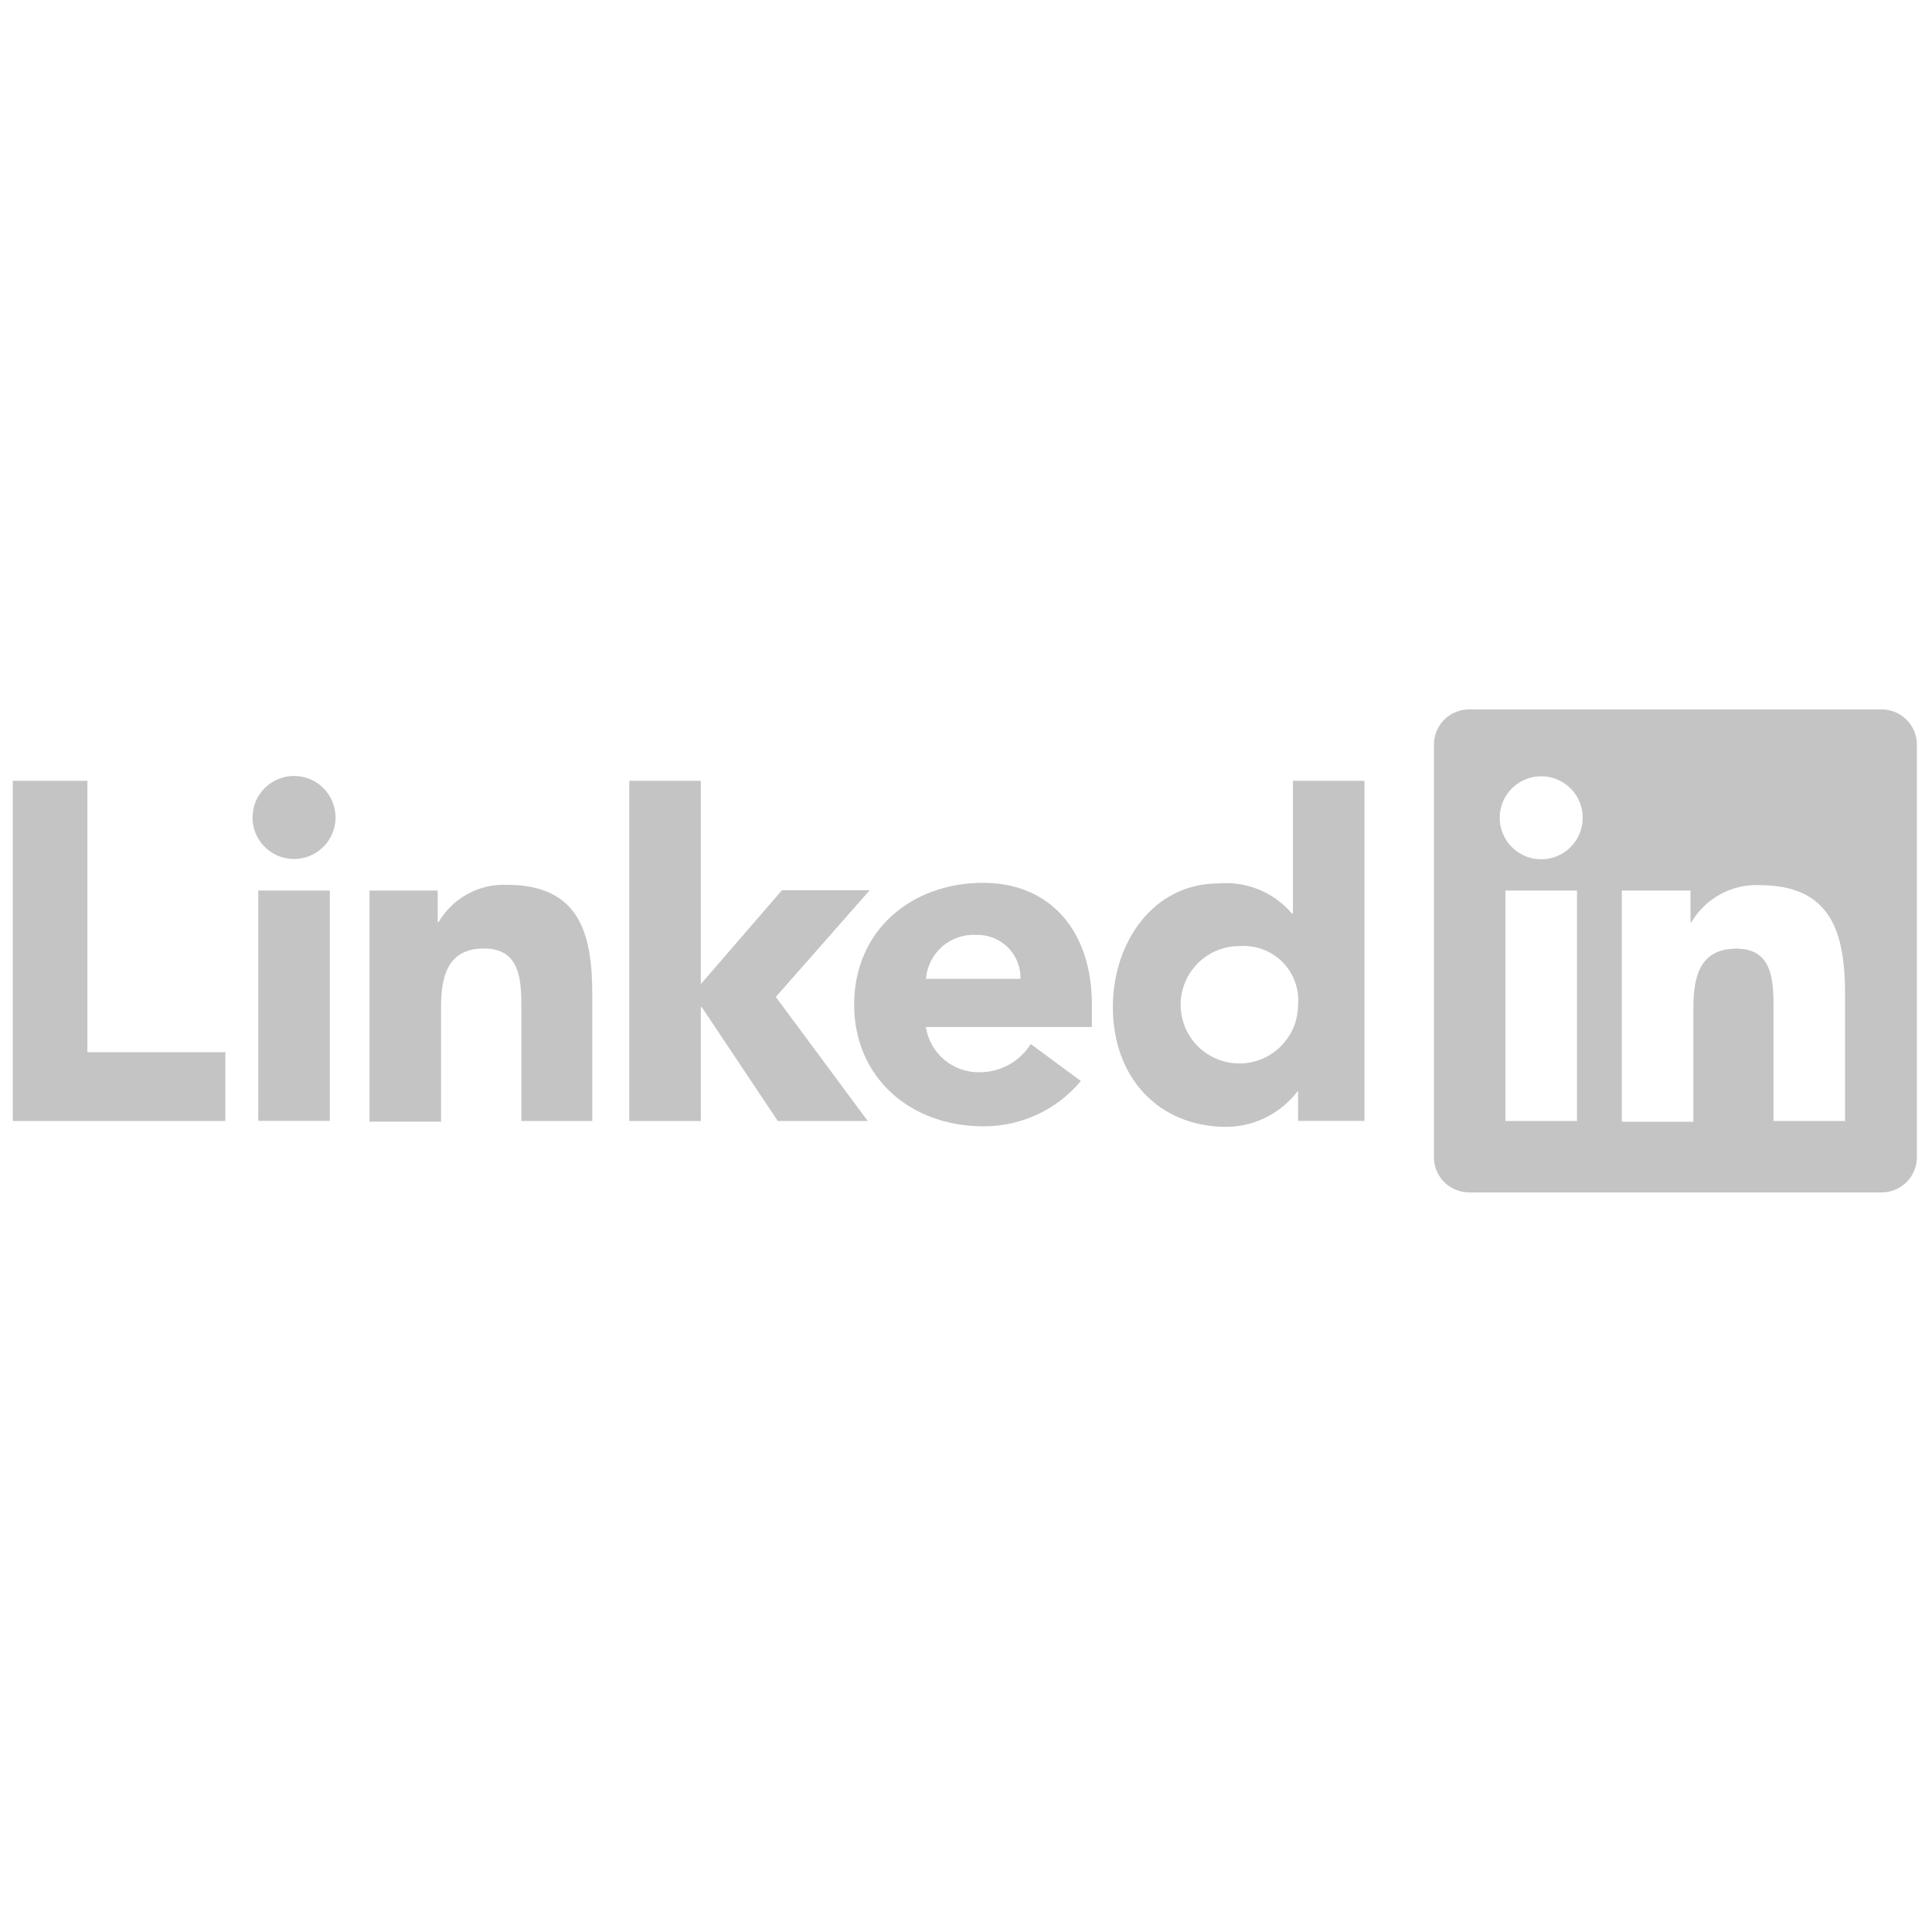
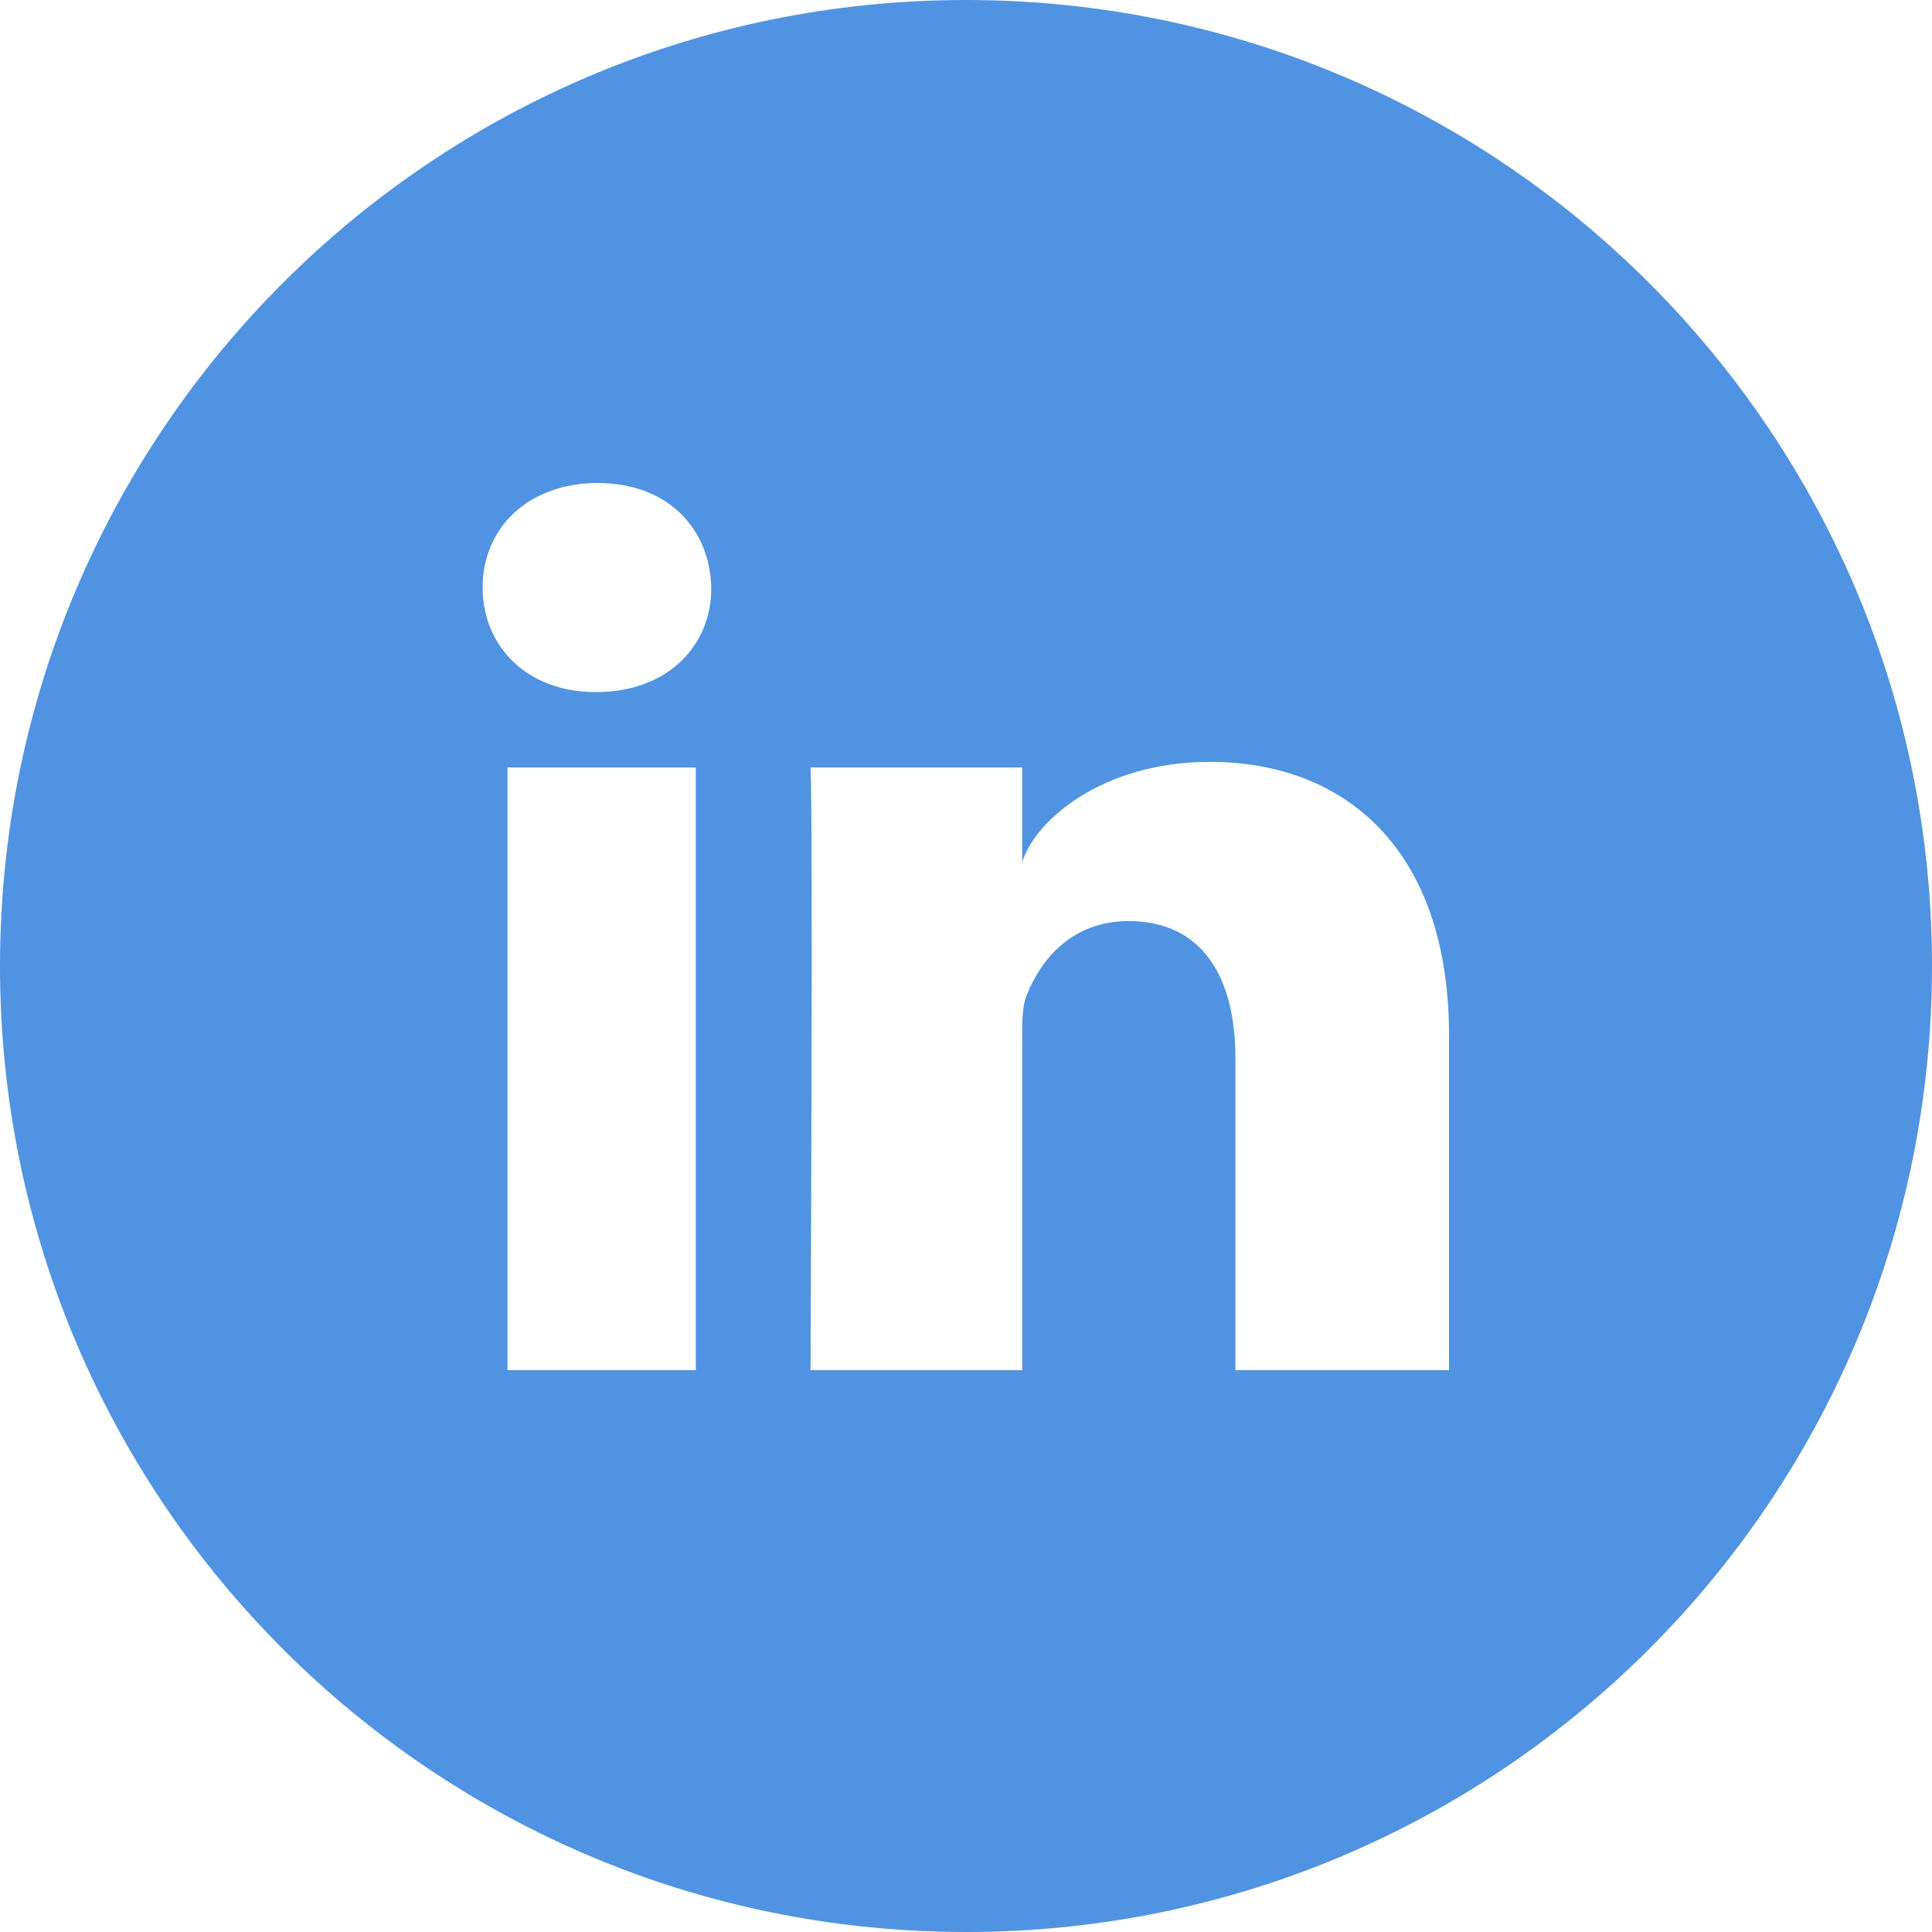
- <svg xmlns="http://www.w3.org/2000/svg" width="128" height="128" viewBox="0 0 128 128" fill="none">
-   <path d="M0.85 51.73H5.79V69.71H14.93V74.27H0.85V51.73ZM17.11 59H21.85V74.26H17.11V59ZM19.48 51.41C20.024 51.41 20.556 51.571 21.008 51.873C21.46 52.175 21.812 52.605 22.021 53.108C22.229 53.61 22.283 54.163 22.177 54.696C22.071 55.23 21.809 55.72 21.424 56.105C21.04 56.489 20.55 56.751 20.017 56.857C19.483 56.963 18.93 56.909 18.428 56.701C17.925 56.492 17.496 56.14 17.193 55.688C16.891 55.236 16.73 54.704 16.73 54.16C16.73 53.431 17.02 52.731 17.535 52.215C18.051 51.7 18.751 51.41 19.48 51.41ZM41.69 51.73H46.43V65.2L51.81 58.98H57.62L51.4 66.05L57.49 74.27H51.53L46.49 66.72H46.43V74.27H41.69V51.73ZM24.48 59H29V61.09H29.06C29.516 60.311 30.174 59.671 30.965 59.236C31.755 58.801 32.648 58.588 33.55 58.62C38.36 58.62 39.24 61.78 39.24 65.89V74.27H34.54V66.84C34.54 65.07 34.54 62.84 32.07 62.84C29.6 62.84 29.22 64.77 29.22 66.76V74.31H24.48V59Z" fill="#C4C4C4" />
-   <path d="M67.61 64.85C67.62 64.465 67.551 64.083 67.408 63.725C67.265 63.368 67.051 63.043 66.779 62.771C66.507 62.499 66.182 62.285 65.825 62.142C65.467 61.999 65.085 61.93 64.7 61.94C63.871 61.888 63.055 62.164 62.428 62.708C61.801 63.253 61.414 64.022 61.35 64.85H67.61ZM71.61 71.62C70.819 72.568 69.827 73.329 68.707 73.848C67.586 74.366 66.365 74.63 65.13 74.62C60.39 74.62 56.59 71.46 56.59 66.55C56.59 61.64 60.39 58.49 65.13 58.49C69.56 58.49 72.34 61.65 72.34 66.55V68.04H61.34C61.471 68.888 61.905 69.659 62.561 70.211C63.218 70.763 64.052 71.057 64.91 71.04C65.585 71.039 66.25 70.867 66.841 70.54C67.432 70.213 67.93 69.742 68.29 69.17L71.61 71.62ZM82.23 62.68C81.456 62.656 80.692 62.864 80.037 63.276C79.382 63.689 78.865 64.288 78.552 64.996C78.239 65.705 78.144 66.49 78.281 67.253C78.417 68.015 78.778 68.719 79.317 69.275C79.856 69.832 80.548 70.214 81.306 70.374C82.064 70.534 82.852 70.465 83.57 70.174C84.287 69.883 84.902 69.385 85.335 68.743C85.768 68.101 86 67.344 86 66.57C86.042 66.056 85.974 65.539 85.799 65.054C85.625 64.569 85.348 64.127 84.987 63.758C84.627 63.389 84.192 63.102 83.711 62.916C83.23 62.73 82.715 62.65 82.2 62.68M90.4 74.26H86V72.26C85.45 72.993 84.74 73.591 83.924 74.007C83.107 74.423 82.206 74.646 81.29 74.66C76.73 74.66 73.73 71.37 73.73 66.72C73.73 62.45 76.39 58.53 80.73 58.53C81.642 58.45 82.561 58.59 83.408 58.938C84.256 59.286 85.007 59.832 85.6 60.53H85.66V51.73H90.4V74.26ZM124.6 47H97.36C97.051 46.996 96.744 47.054 96.457 47.17C96.17 47.286 95.909 47.458 95.689 47.675C95.47 47.893 95.296 48.153 95.177 48.438C95.059 48.724 94.999 49.031 95 49.34V76.69C95.003 76.997 95.066 77.3 95.186 77.582C95.306 77.865 95.481 78.121 95.7 78.335C95.919 78.55 96.179 78.719 96.464 78.833C96.749 78.947 97.053 79.004 97.36 79H124.6C124.91 79.008 125.218 78.954 125.507 78.842C125.796 78.73 126.06 78.562 126.283 78.347C126.506 78.132 126.685 77.875 126.808 77.59C126.931 77.306 126.996 77 127 76.69V49.34C127 49.028 126.938 48.718 126.816 48.431C126.695 48.143 126.517 47.882 126.294 47.664C126.07 47.446 125.805 47.275 125.514 47.161C125.223 47.047 124.912 46.992 124.6 47ZM104.48 74.27H99.74V59H104.48V74.27ZM102.11 56.93C101.566 56.93 101.034 56.769 100.582 56.467C100.13 56.164 99.777 55.735 99.569 55.232C99.361 54.73 99.307 54.177 99.413 53.644C99.519 53.11 99.781 52.62 100.165 52.236C100.55 51.851 101.04 51.589 101.573 51.483C102.107 51.377 102.66 51.431 103.162 51.639C103.665 51.847 104.094 52.2 104.397 52.652C104.699 53.105 104.86 53.636 104.86 54.18C104.86 54.909 104.57 55.609 104.055 56.125C103.539 56.64 102.839 56.93 102.11 56.93ZM122.24 74.27H117.5V66.85C117.5 65.08 117.5 62.85 115.04 62.85C112.58 62.85 112.19 64.78 112.19 66.77V74.32H107.45V59H112V61.1H112.06C112.517 60.323 113.176 59.685 113.966 59.252C114.757 58.819 115.649 58.607 116.55 58.64C121.35 58.64 122.24 61.8 122.24 65.91V74.27Z" fill="#C4C4C4" />
+ <svg xmlns="http://www.w3.org/2000/svg" fill="#5093e2" height="800px" width="800px" version="1.1" id="Layer_1" viewBox="-143 145 512 512" xml:space="preserve">
+   <path d="M113,145c-141.4,0-256,114.6-256,256s114.6,256,256,256s256-114.6,256-256S254.4,145,113,145z M41.4,508.1H-8.5V348.4h49.9  V508.1z M15.1,328.4h-0.4c-18.1,0-29.8-12.2-29.8-27.7c0-15.8,12.1-27.7,30.5-27.7c18.4,0,29.7,11.9,30.1,27.7  C45.6,316.1,33.9,328.4,15.1,328.4z M241,508.1h-56.6v-82.6c0-21.6-8.8-36.4-28.3-36.4c-14.9,0-23.2,10-27,19.6  c-1.4,3.4-1.2,8.2-1.2,13.1v86.3H71.8c0,0,0.7-146.4,0-159.7h56.1v25.1c3.3-11,21.2-26.6,49.8-26.6c35.5,0,63.3,23,63.3,72.4V508.1z  " />
</svg>
